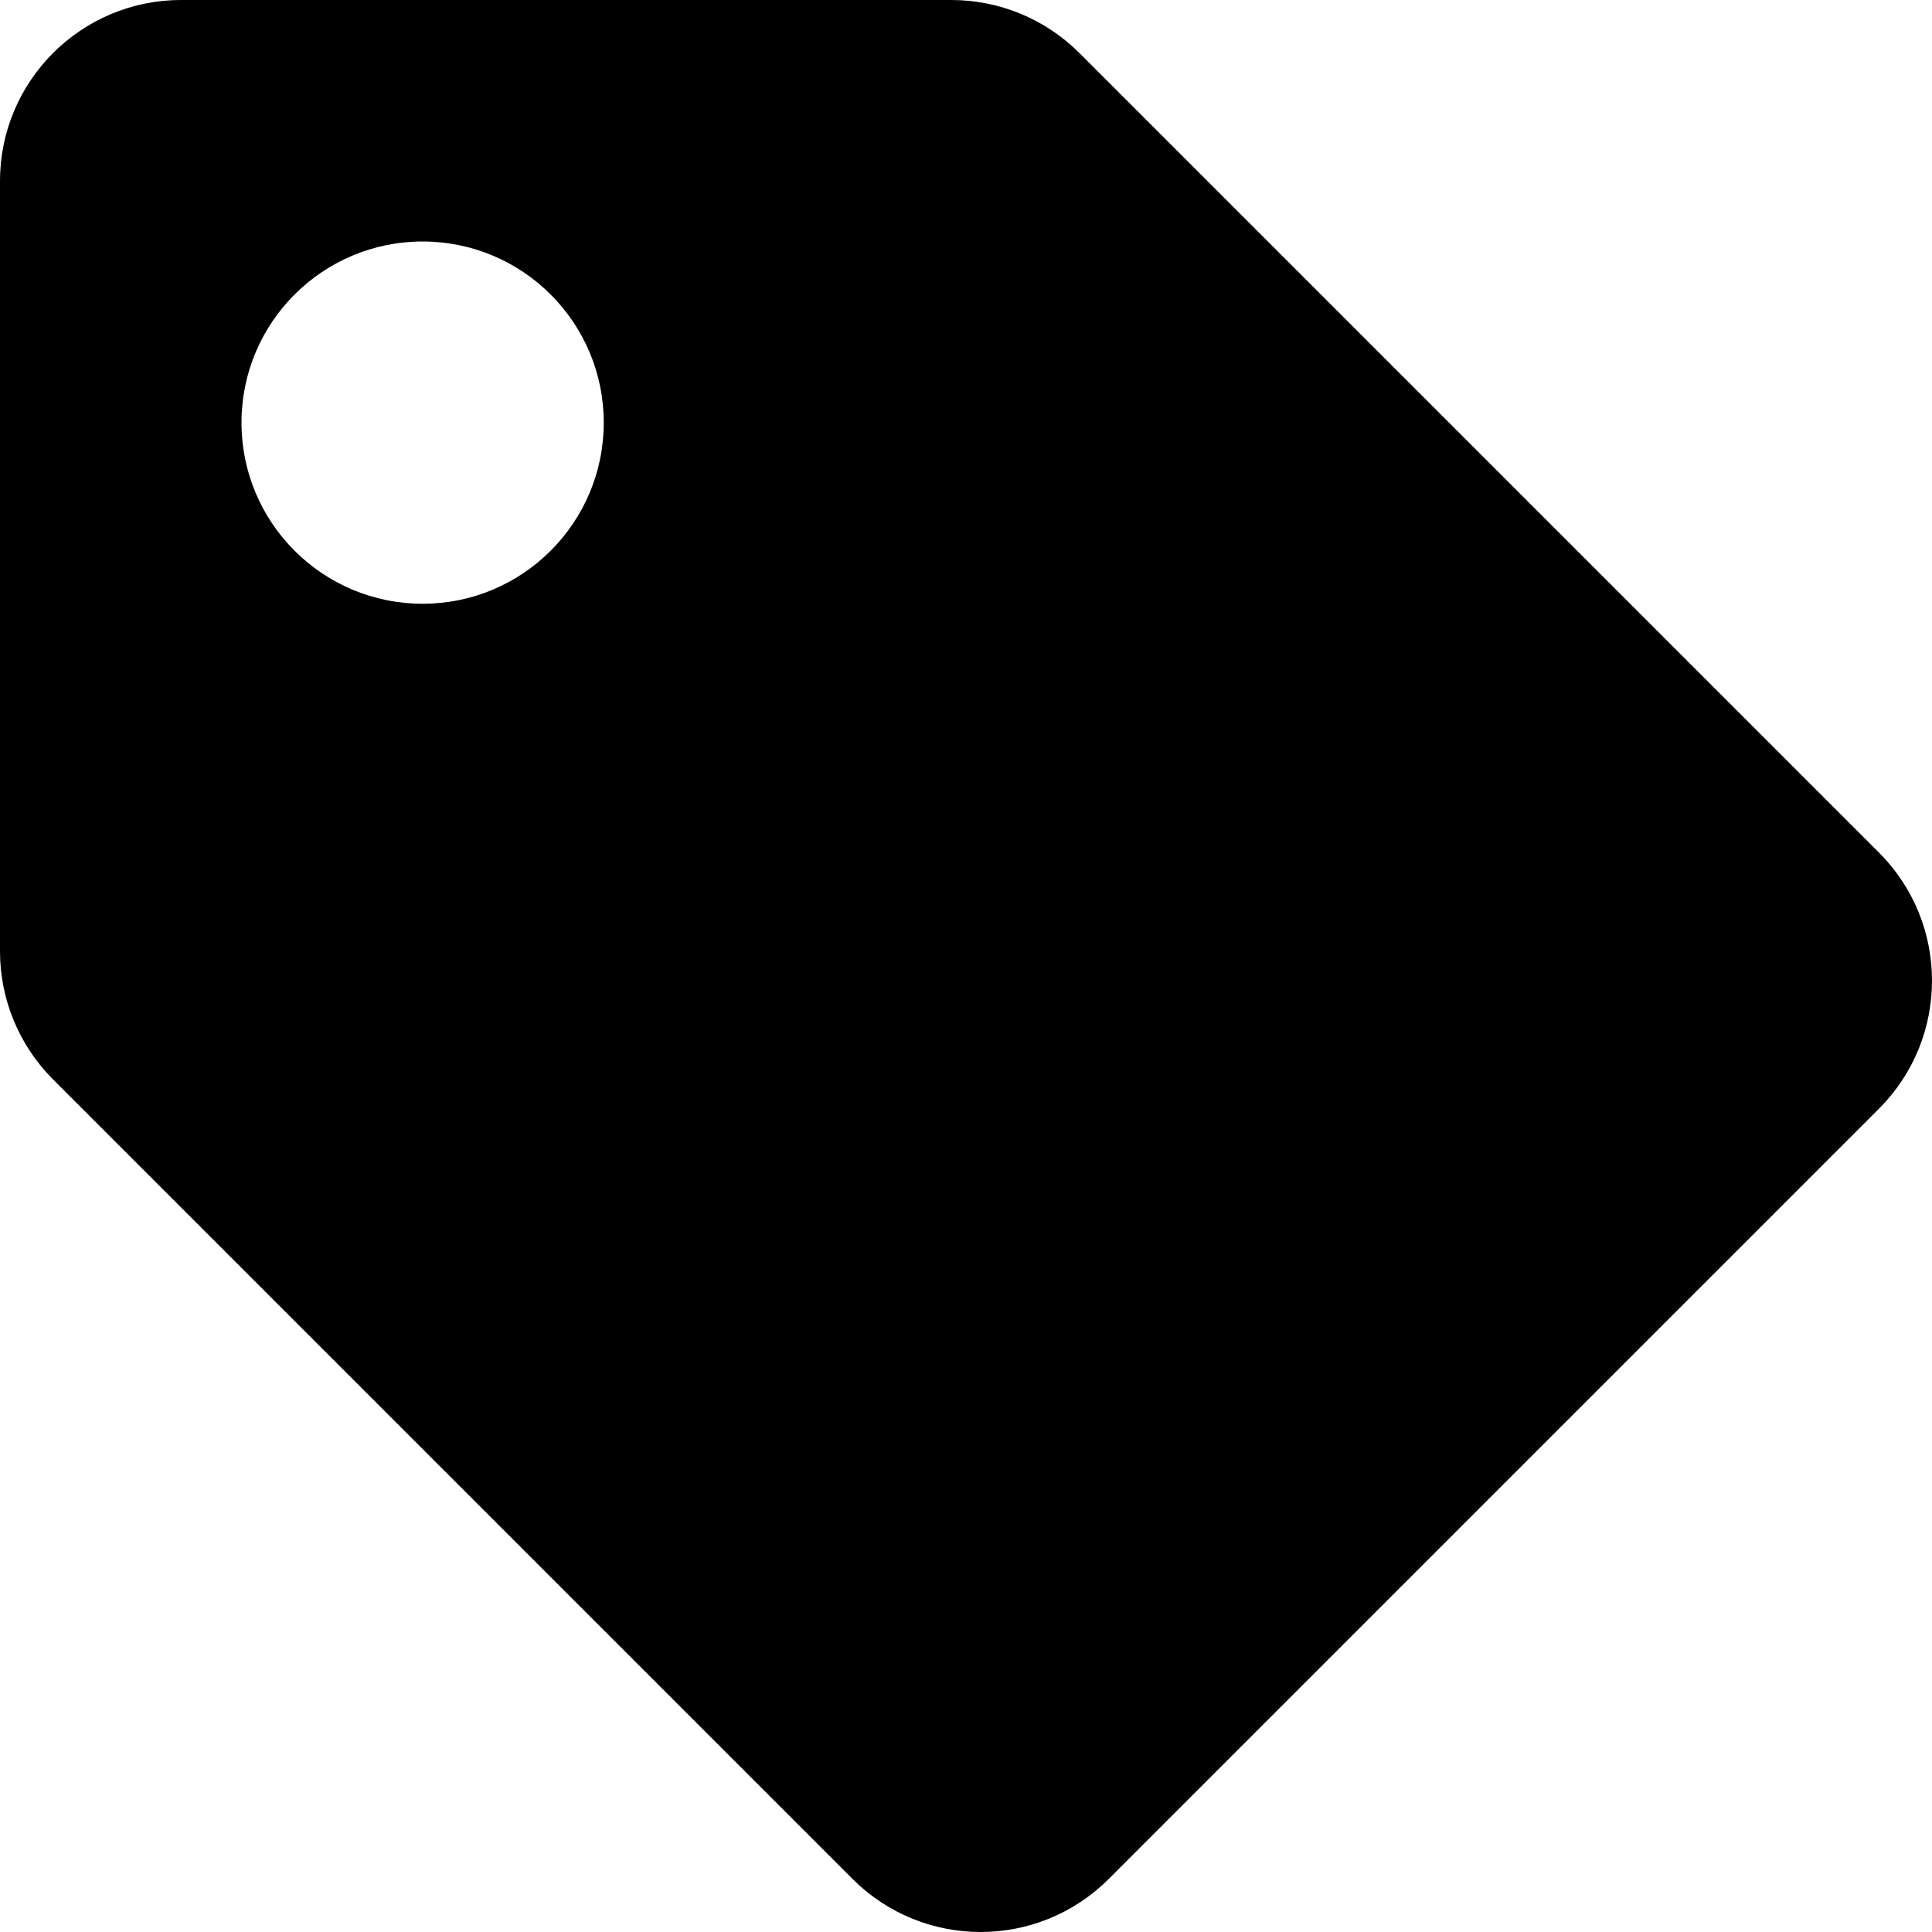
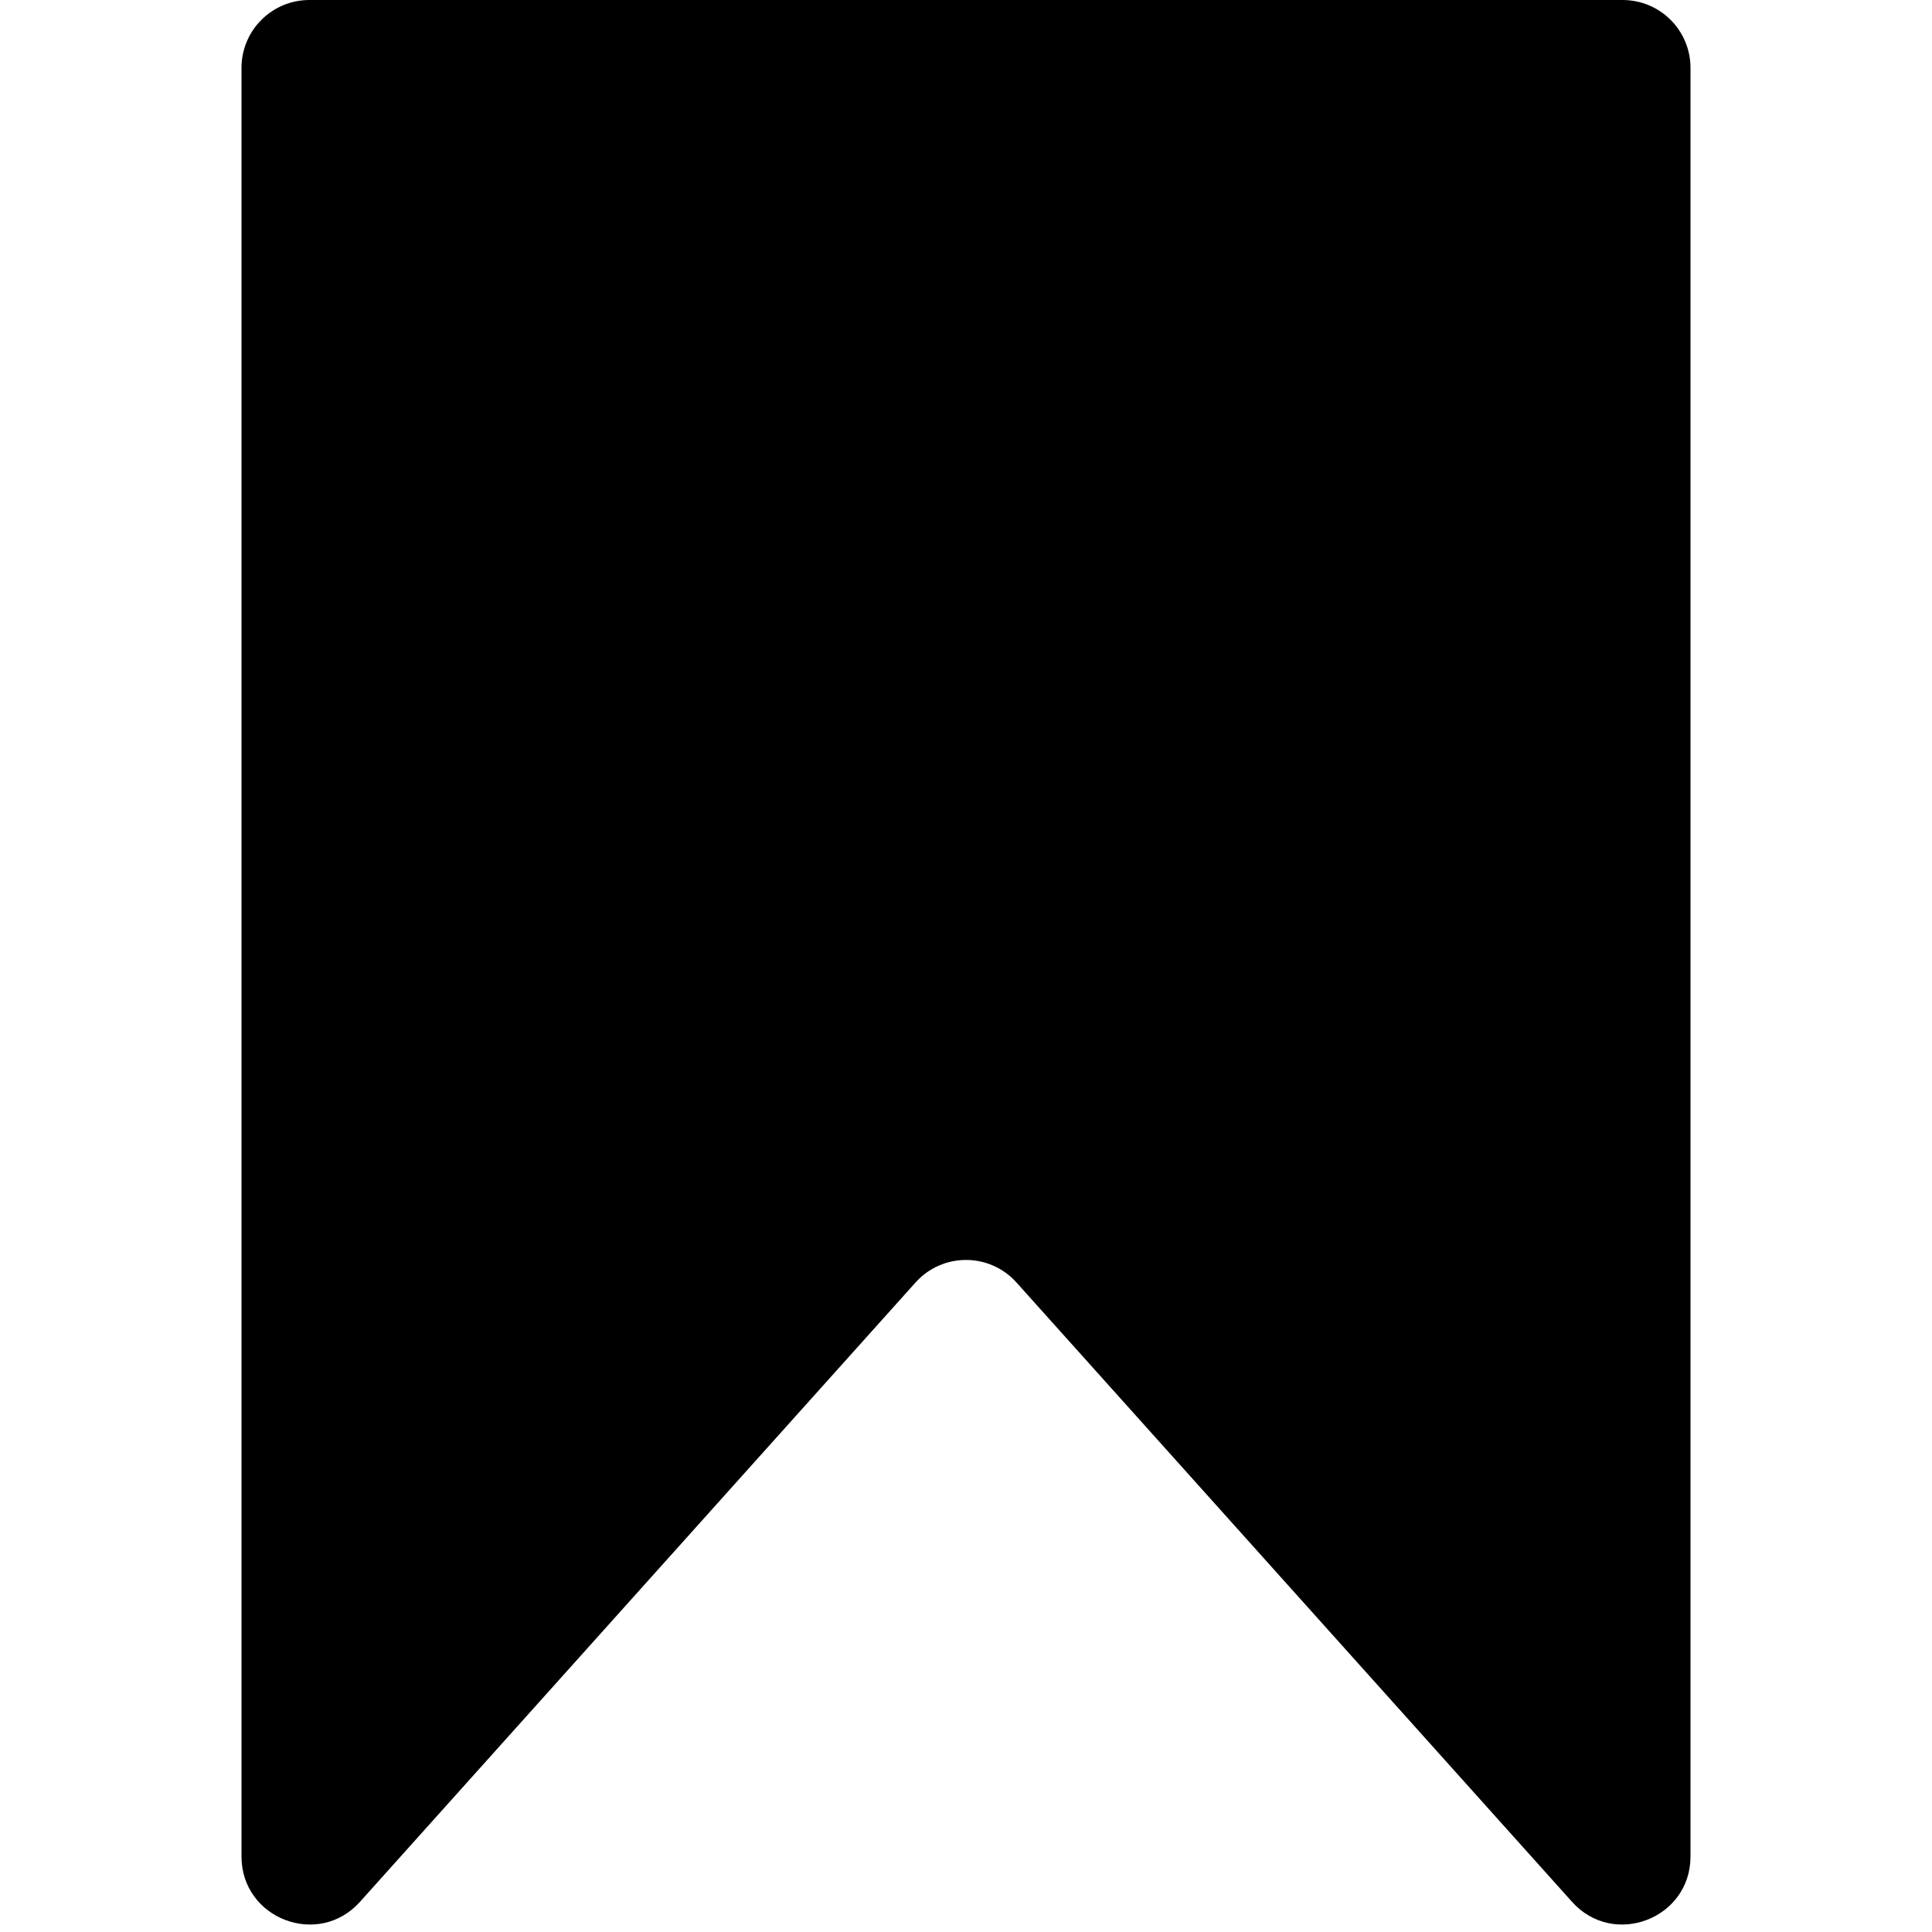
<svg xmlns="http://www.w3.org/2000/svg" class="icon" width="200px" height="200.00px" viewBox="0 0 1024 1024" version="1.1">
-   <path d="M0 504.236V96C0 42.98 42.98 0 96 0h408.236a96 96 0 0 1 67.882 28.118l423.764 423.764c37.49 37.49 37.49 98.274 0 135.764L587.646 995.882c-37.49 37.49-98.274 37.49-135.764 0L28.118 572.118A96 96 0 0 1 0 504.236zM224 128c-53.02 0-96 42.98-96 96s42.98 96 96 96 96-42.98 96-96-42.98-96-96-96z" />
+   <path d="M128 36v948c0 33 40.8 48.6 62.8 24l294.4-328.2c14.3-16 39.3-16 53.6 0L833.2 1008c22 24.6 62.8 9 62.8-24V36c0-19.9-16.1-36-36-36H164c-19.9 0-36 16.1-36 36z" />
</svg>
